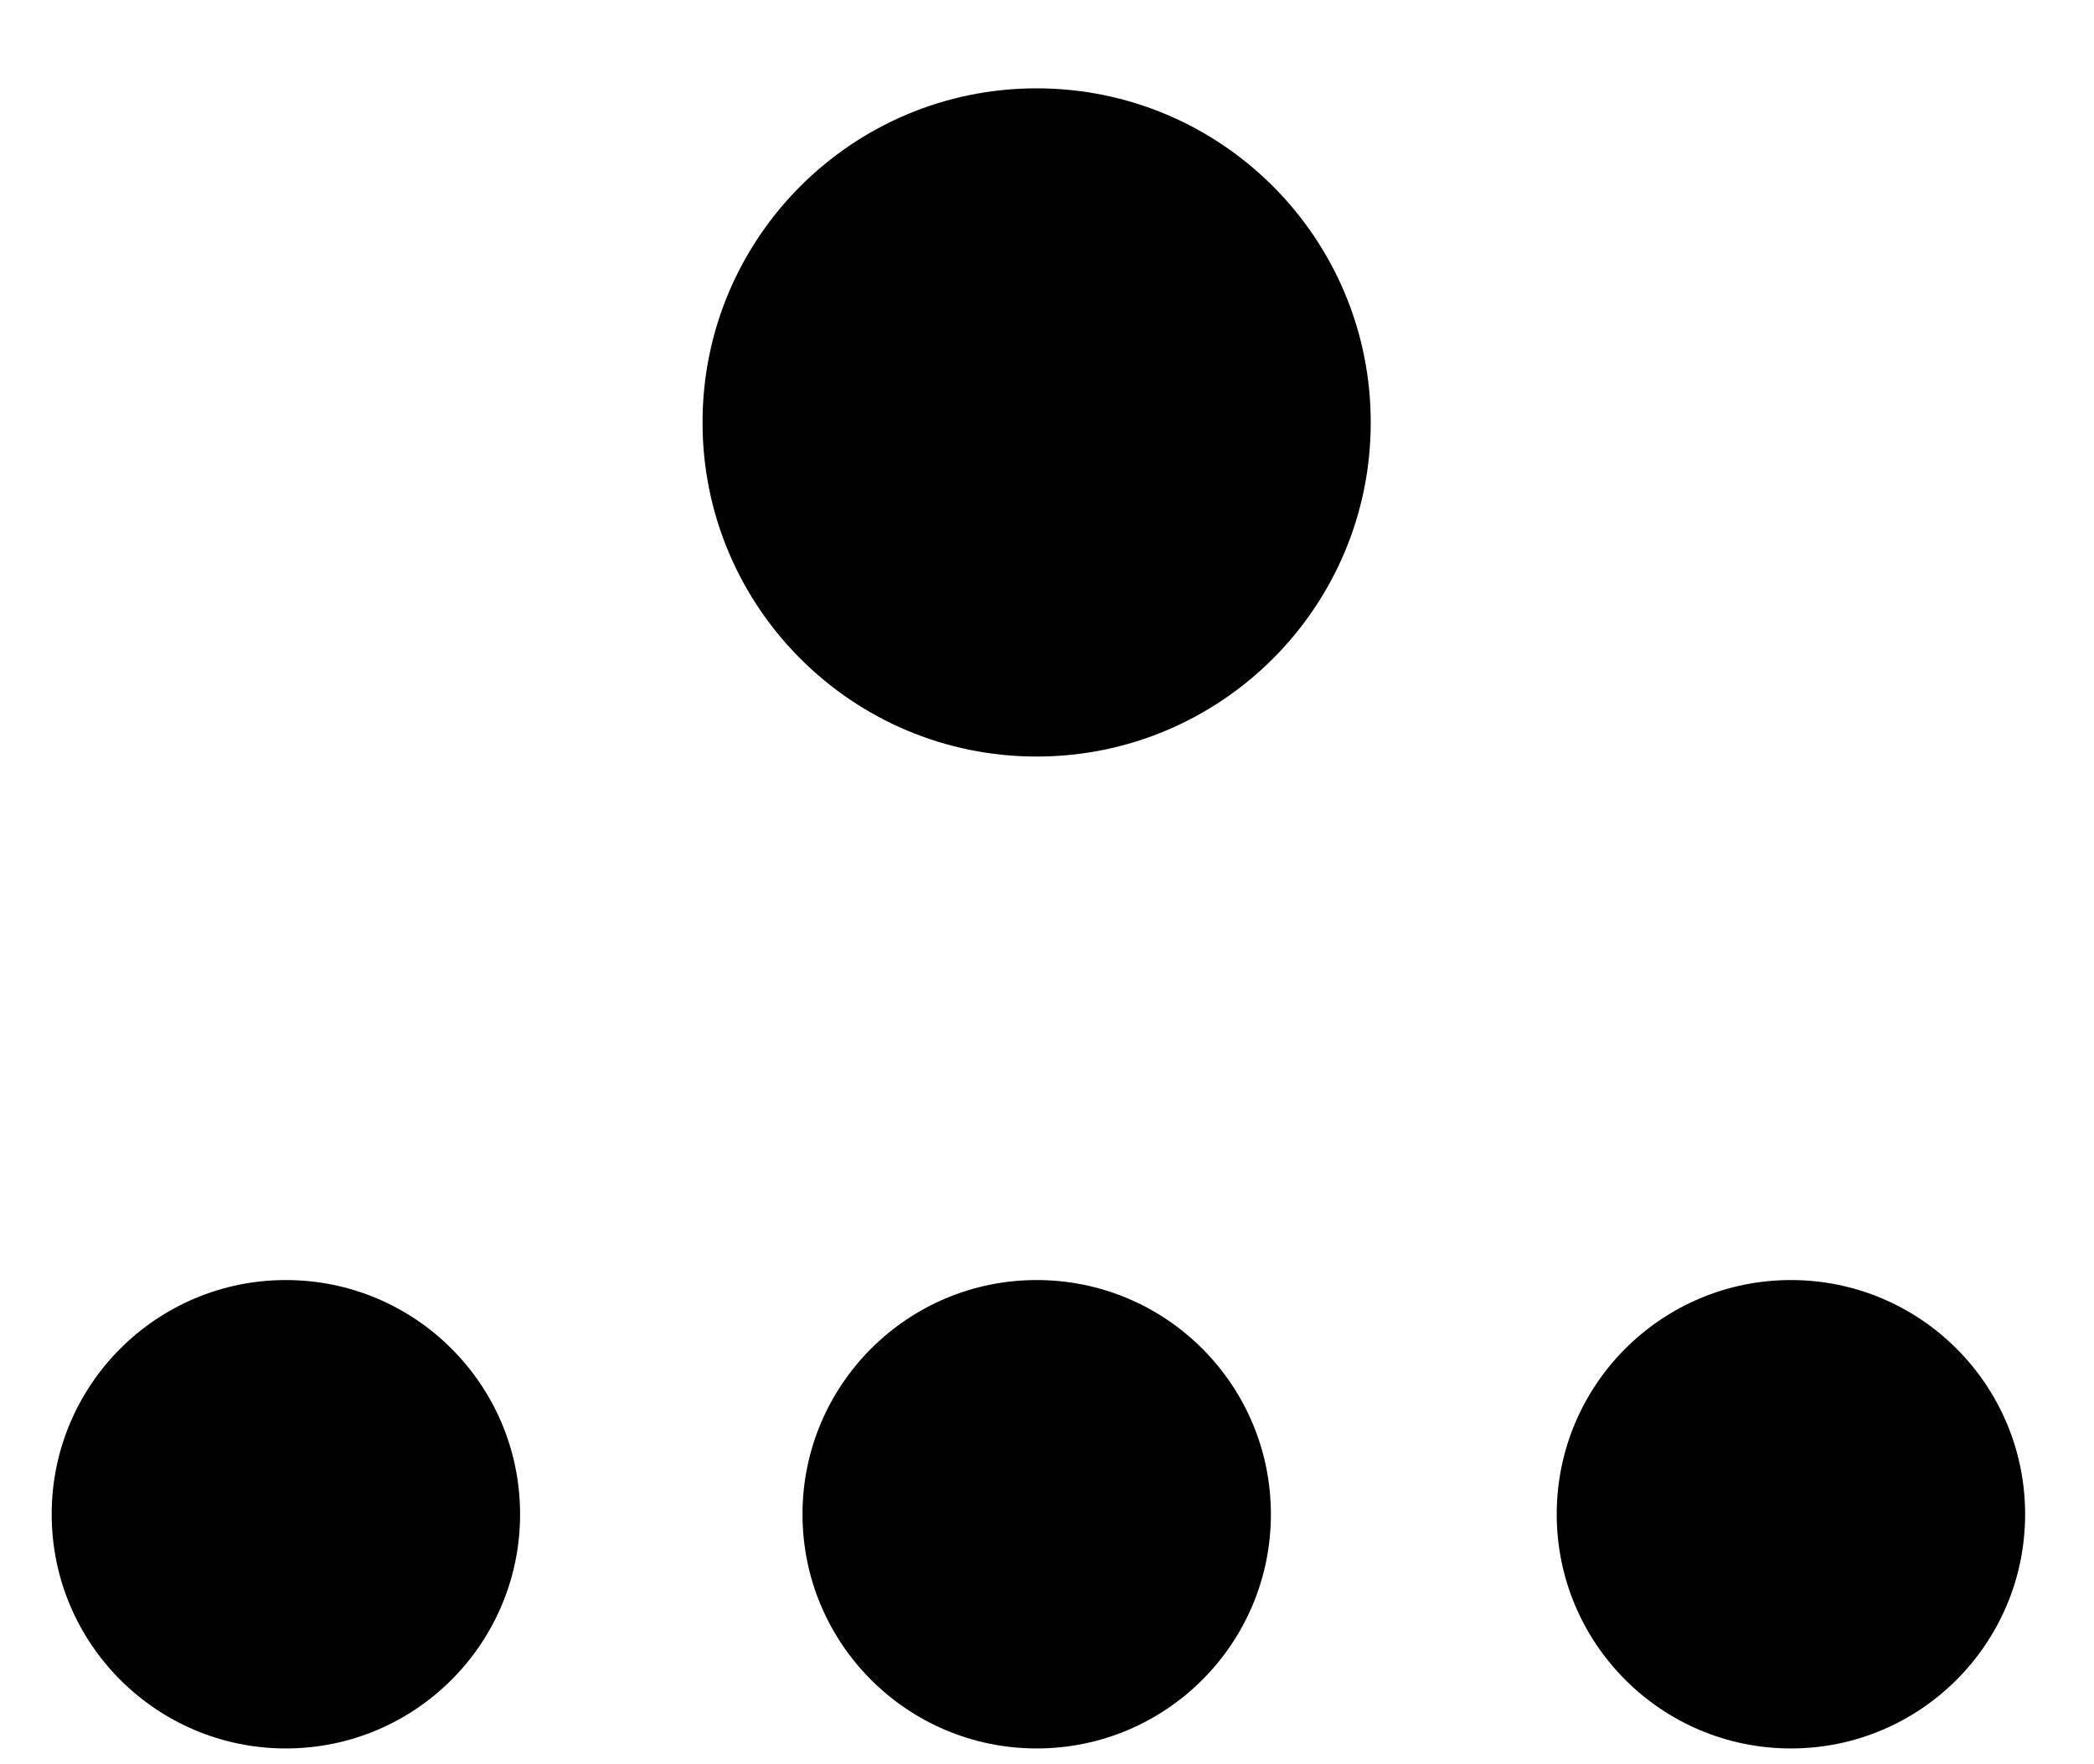
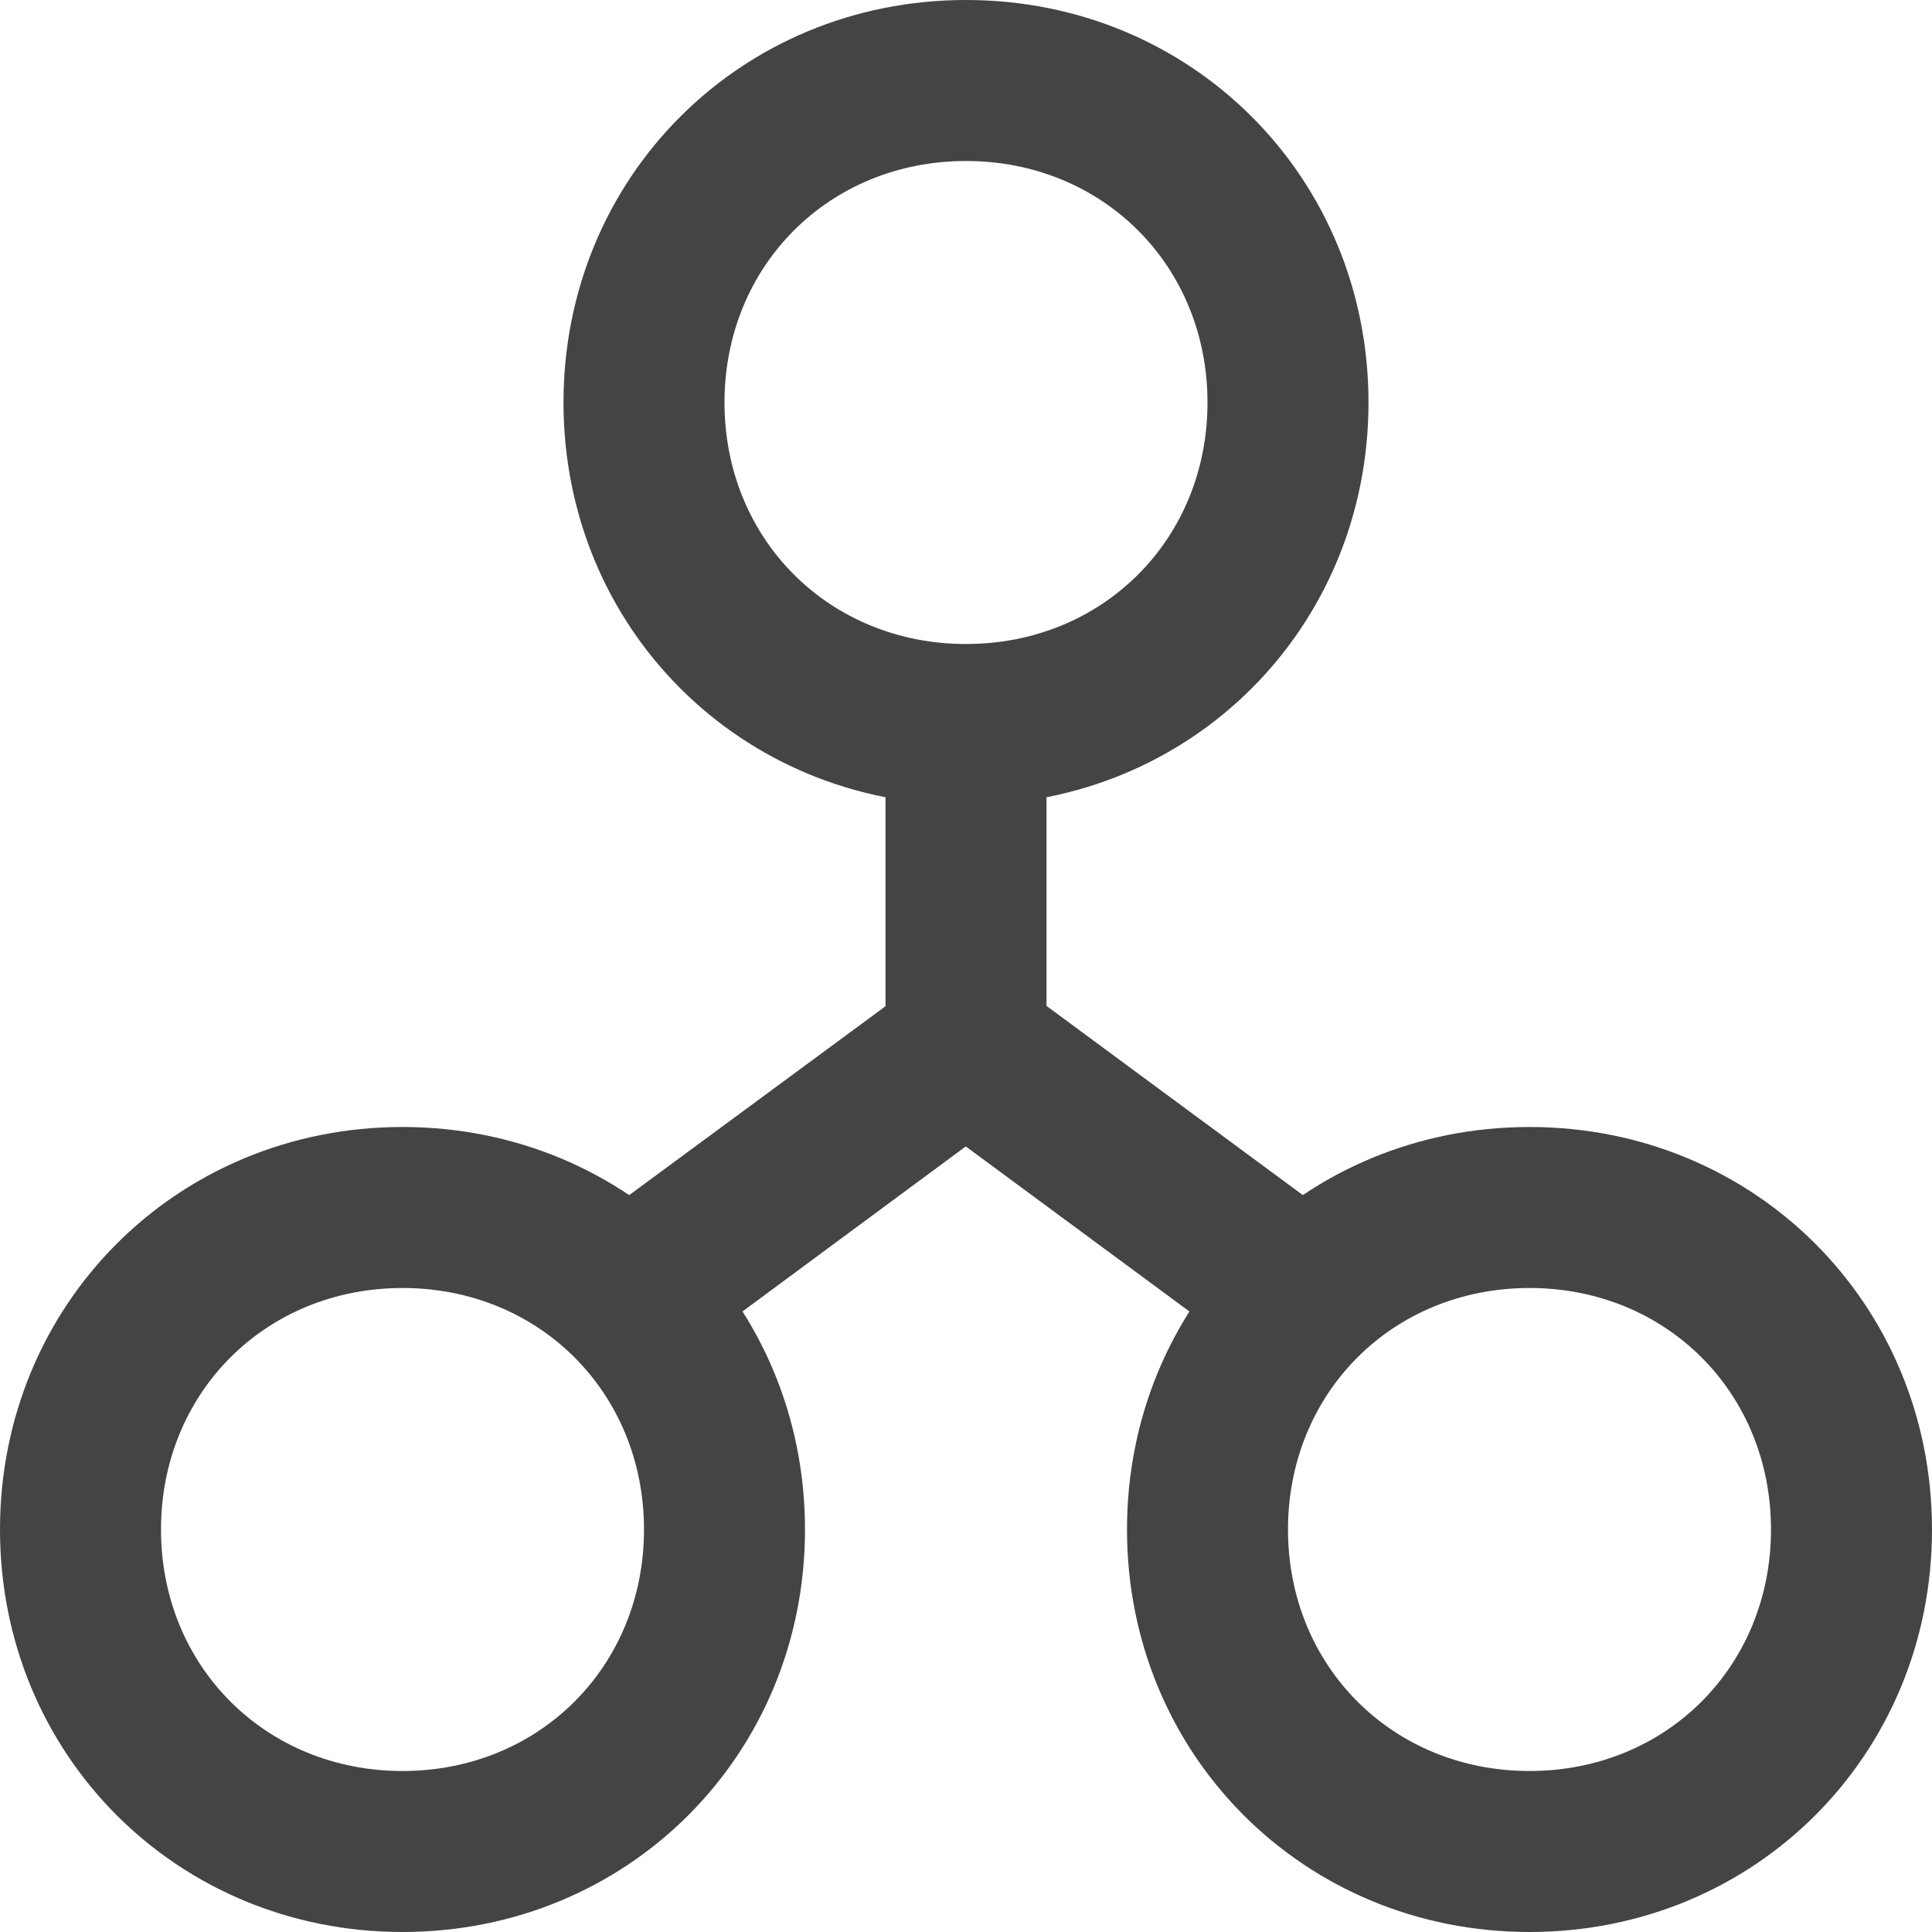
- <svg xmlns="http://www.w3.org/2000/svg" width="38" height="32" viewBox="0 0 38 32">
-   <path d="M24.875 7.667c0 3.348-2.714 6.062-6.063 6.062s-6.063-2.714-6.063-6.063a6.063 6.063 0 0 1 12.126 0zM9.438 27.479a4.25 4.25 0 1 1-8.5 0 4.25 4.25 0 0 1 8.5 0zm13.625 0a4.25 4.25 0 1 1-8.5 0 4.25 4.25 0 0 1 8.5 0zm13.687 0a4.25 4.25 0 1 1-8.5 0 4.25 4.25 0 0 1 8.5 0zM6.188 23.354l12.625-9.625m0 0v9.5m0-9.5l13.688 9.5" />
+ <svg xmlns="http://www.w3.org/2000/svg" version="1.1" id="Layer_1" x="0px" y="0px" viewBox="0 0 24 24" style="enable-background:new 0 0 24 24;" xml:space="preserve">
+   <style type="text/css">
+ 	.st0{fill:#444444;}
+ </style>
+   <g transform="translate(0, 0)">
+     <g>
+       <polygon class="st0" points="8.4,16.9 7.2,15.3 11,12.5 11,9 13,9 13,13.5   " />
+     </g>
+     <g>
+       <rect x="13.1" y="11.9" transform="matrix(0.5938 -0.8046 0.8046 0.5938 -5.9795 17.2556)" class="st0" width="2" height="5.2" />
+     </g>
+     <g>
+       <path class="st0" d="M12,10c-2.8,0-5-2.2-5-5s2.2-5,5-5s5,2.2,5,5S14.8,10,12,10z M12,2c-1.7,0-3,1.3-3,3s1.3,3,3,3s3-1.3,3-3    S13.7,2,12,2z" />
+     </g>
+     <g>
+       <path class="st0" d="M5,24c-2.8,0-5-2.2-5-5s2.2-5,5-5s5,2.2,5,5S7.8,24,5,24z M5,16c-1.7,0-3,1.3-3,3s1.3,3,3,3s3-1.3,3-3    S6.7,16,5,16z" />
+     </g>
+     <g>
+       <path class="st0" d="M19,24c-2.8,0-5-2.2-5-5s2.2-5,5-5s5,2.2,5,5S21.8,24,19,24z M19,16c-1.7,0-3,1.3-3,3s1.3,3,3,3s3-1.3,3-3    S20.7,16,19,16z" />
+     </g>
+   </g>
</svg>
